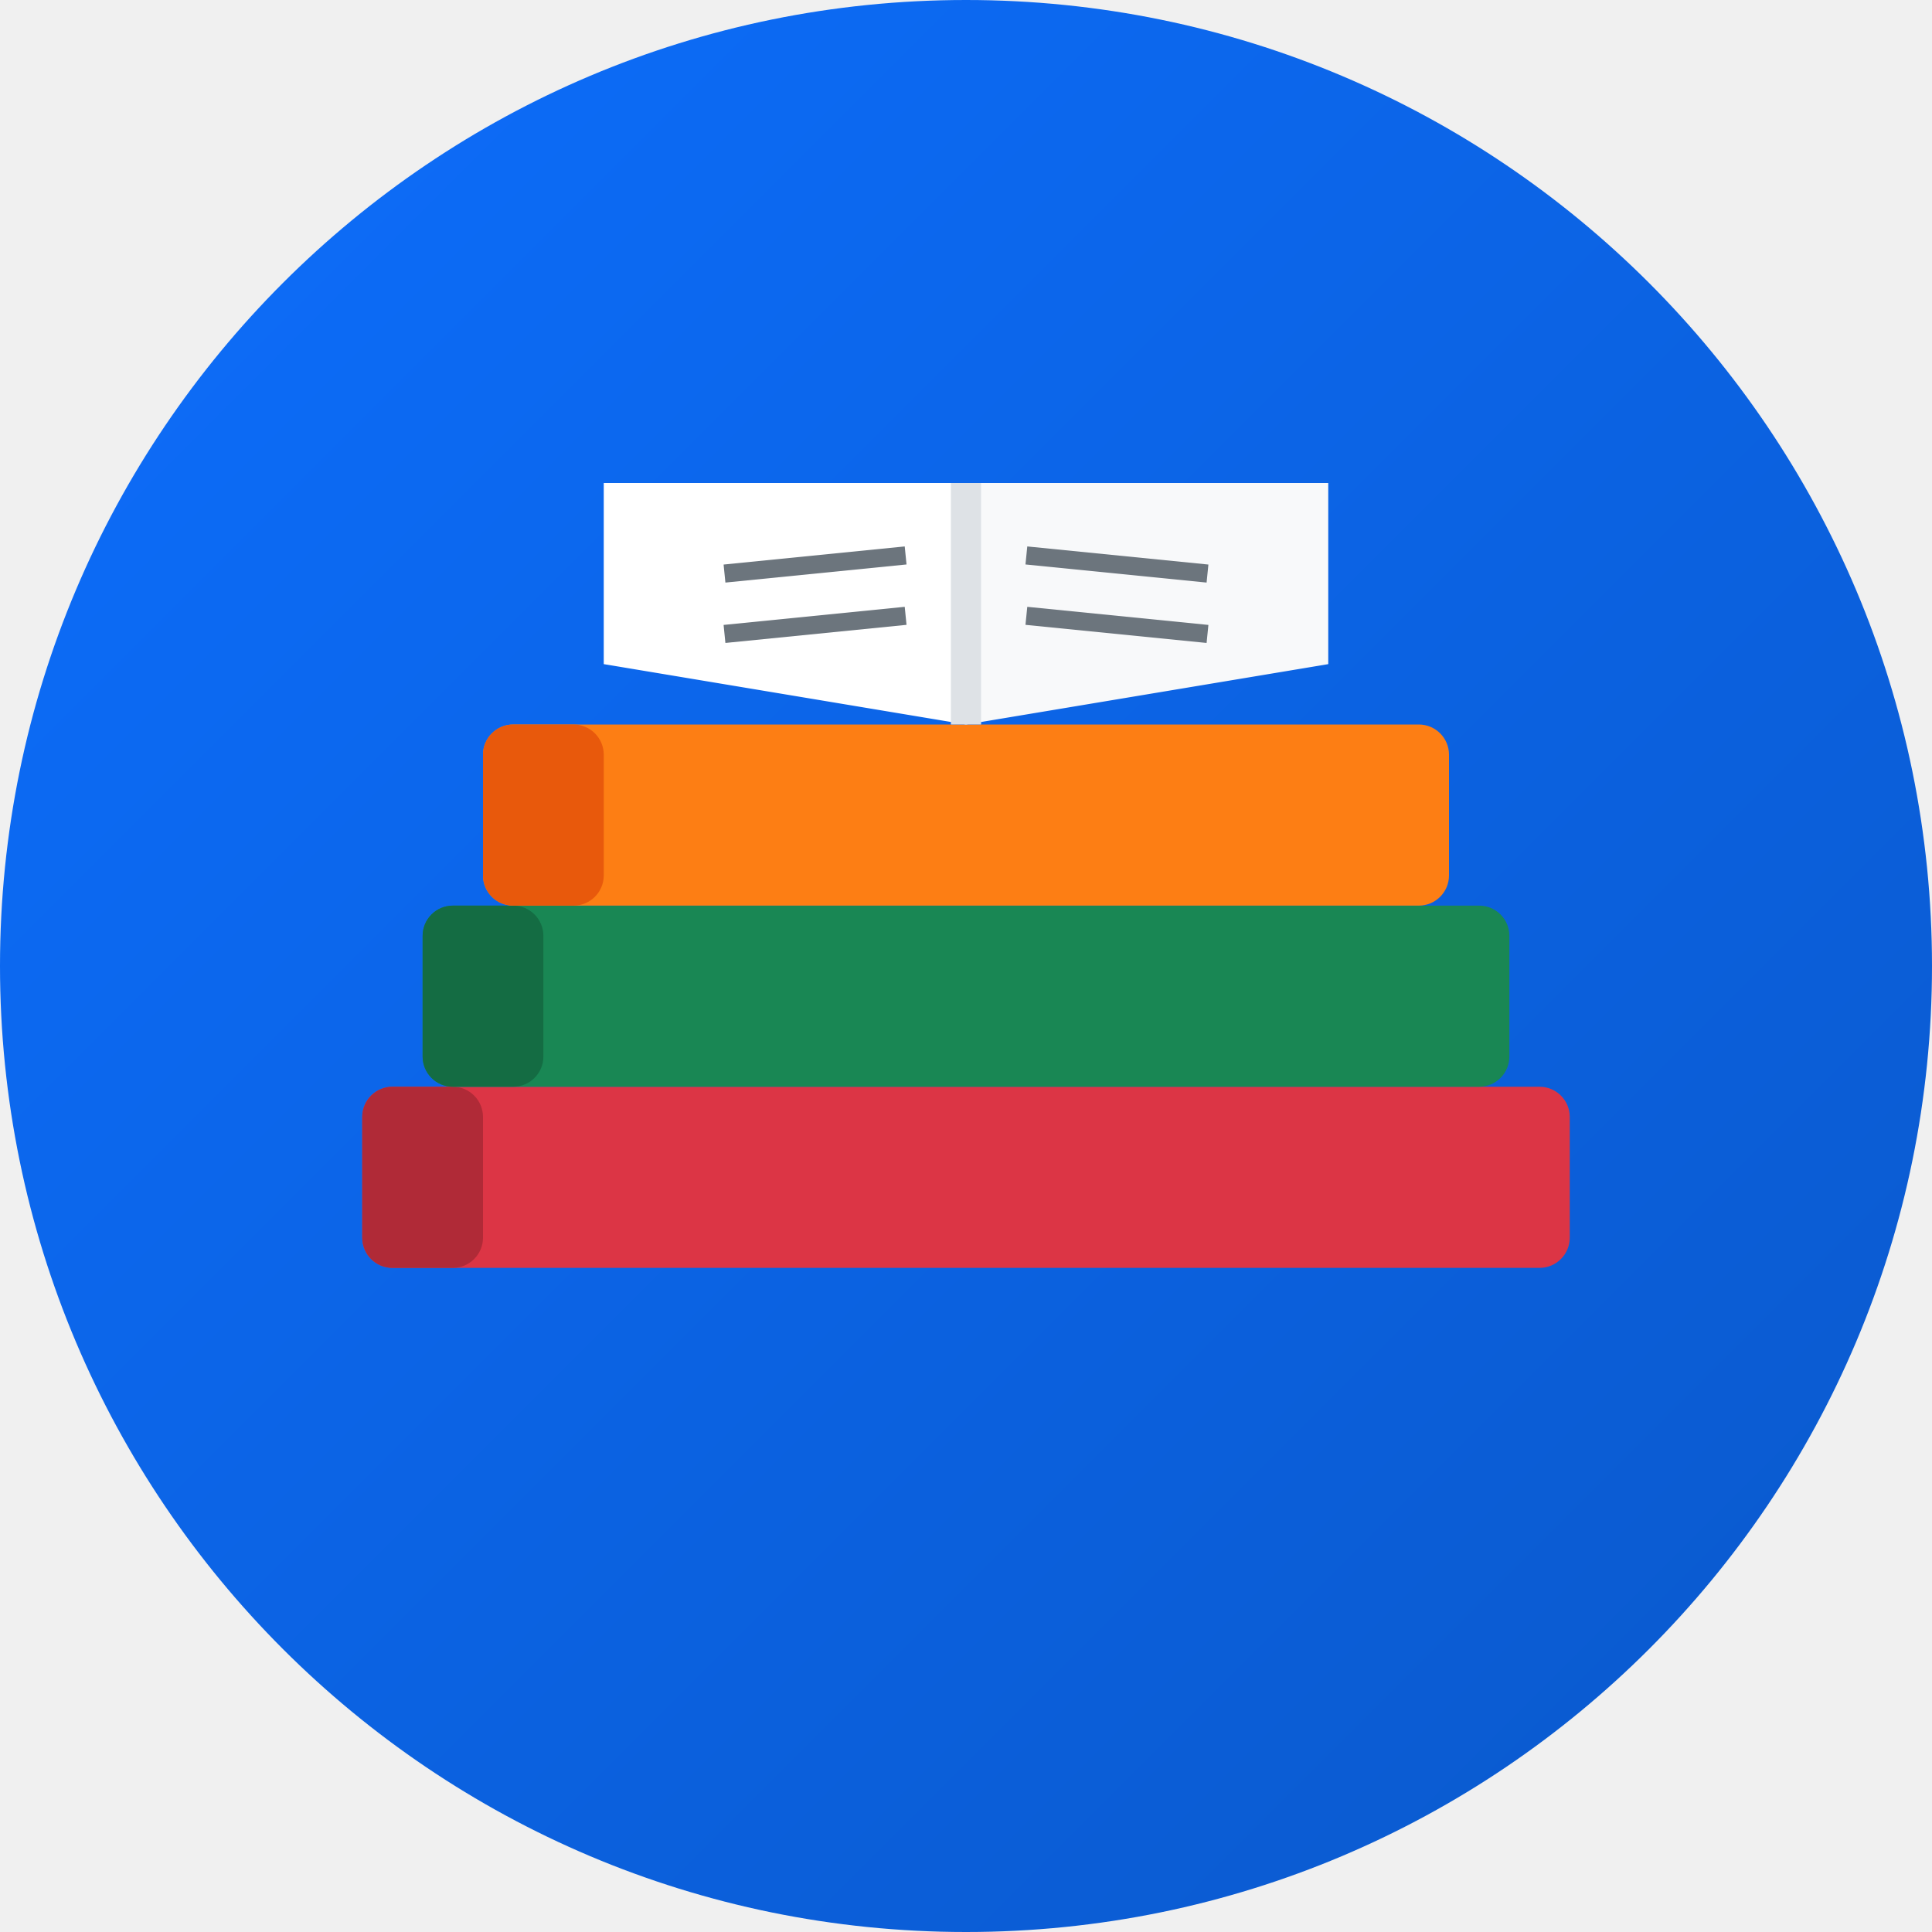
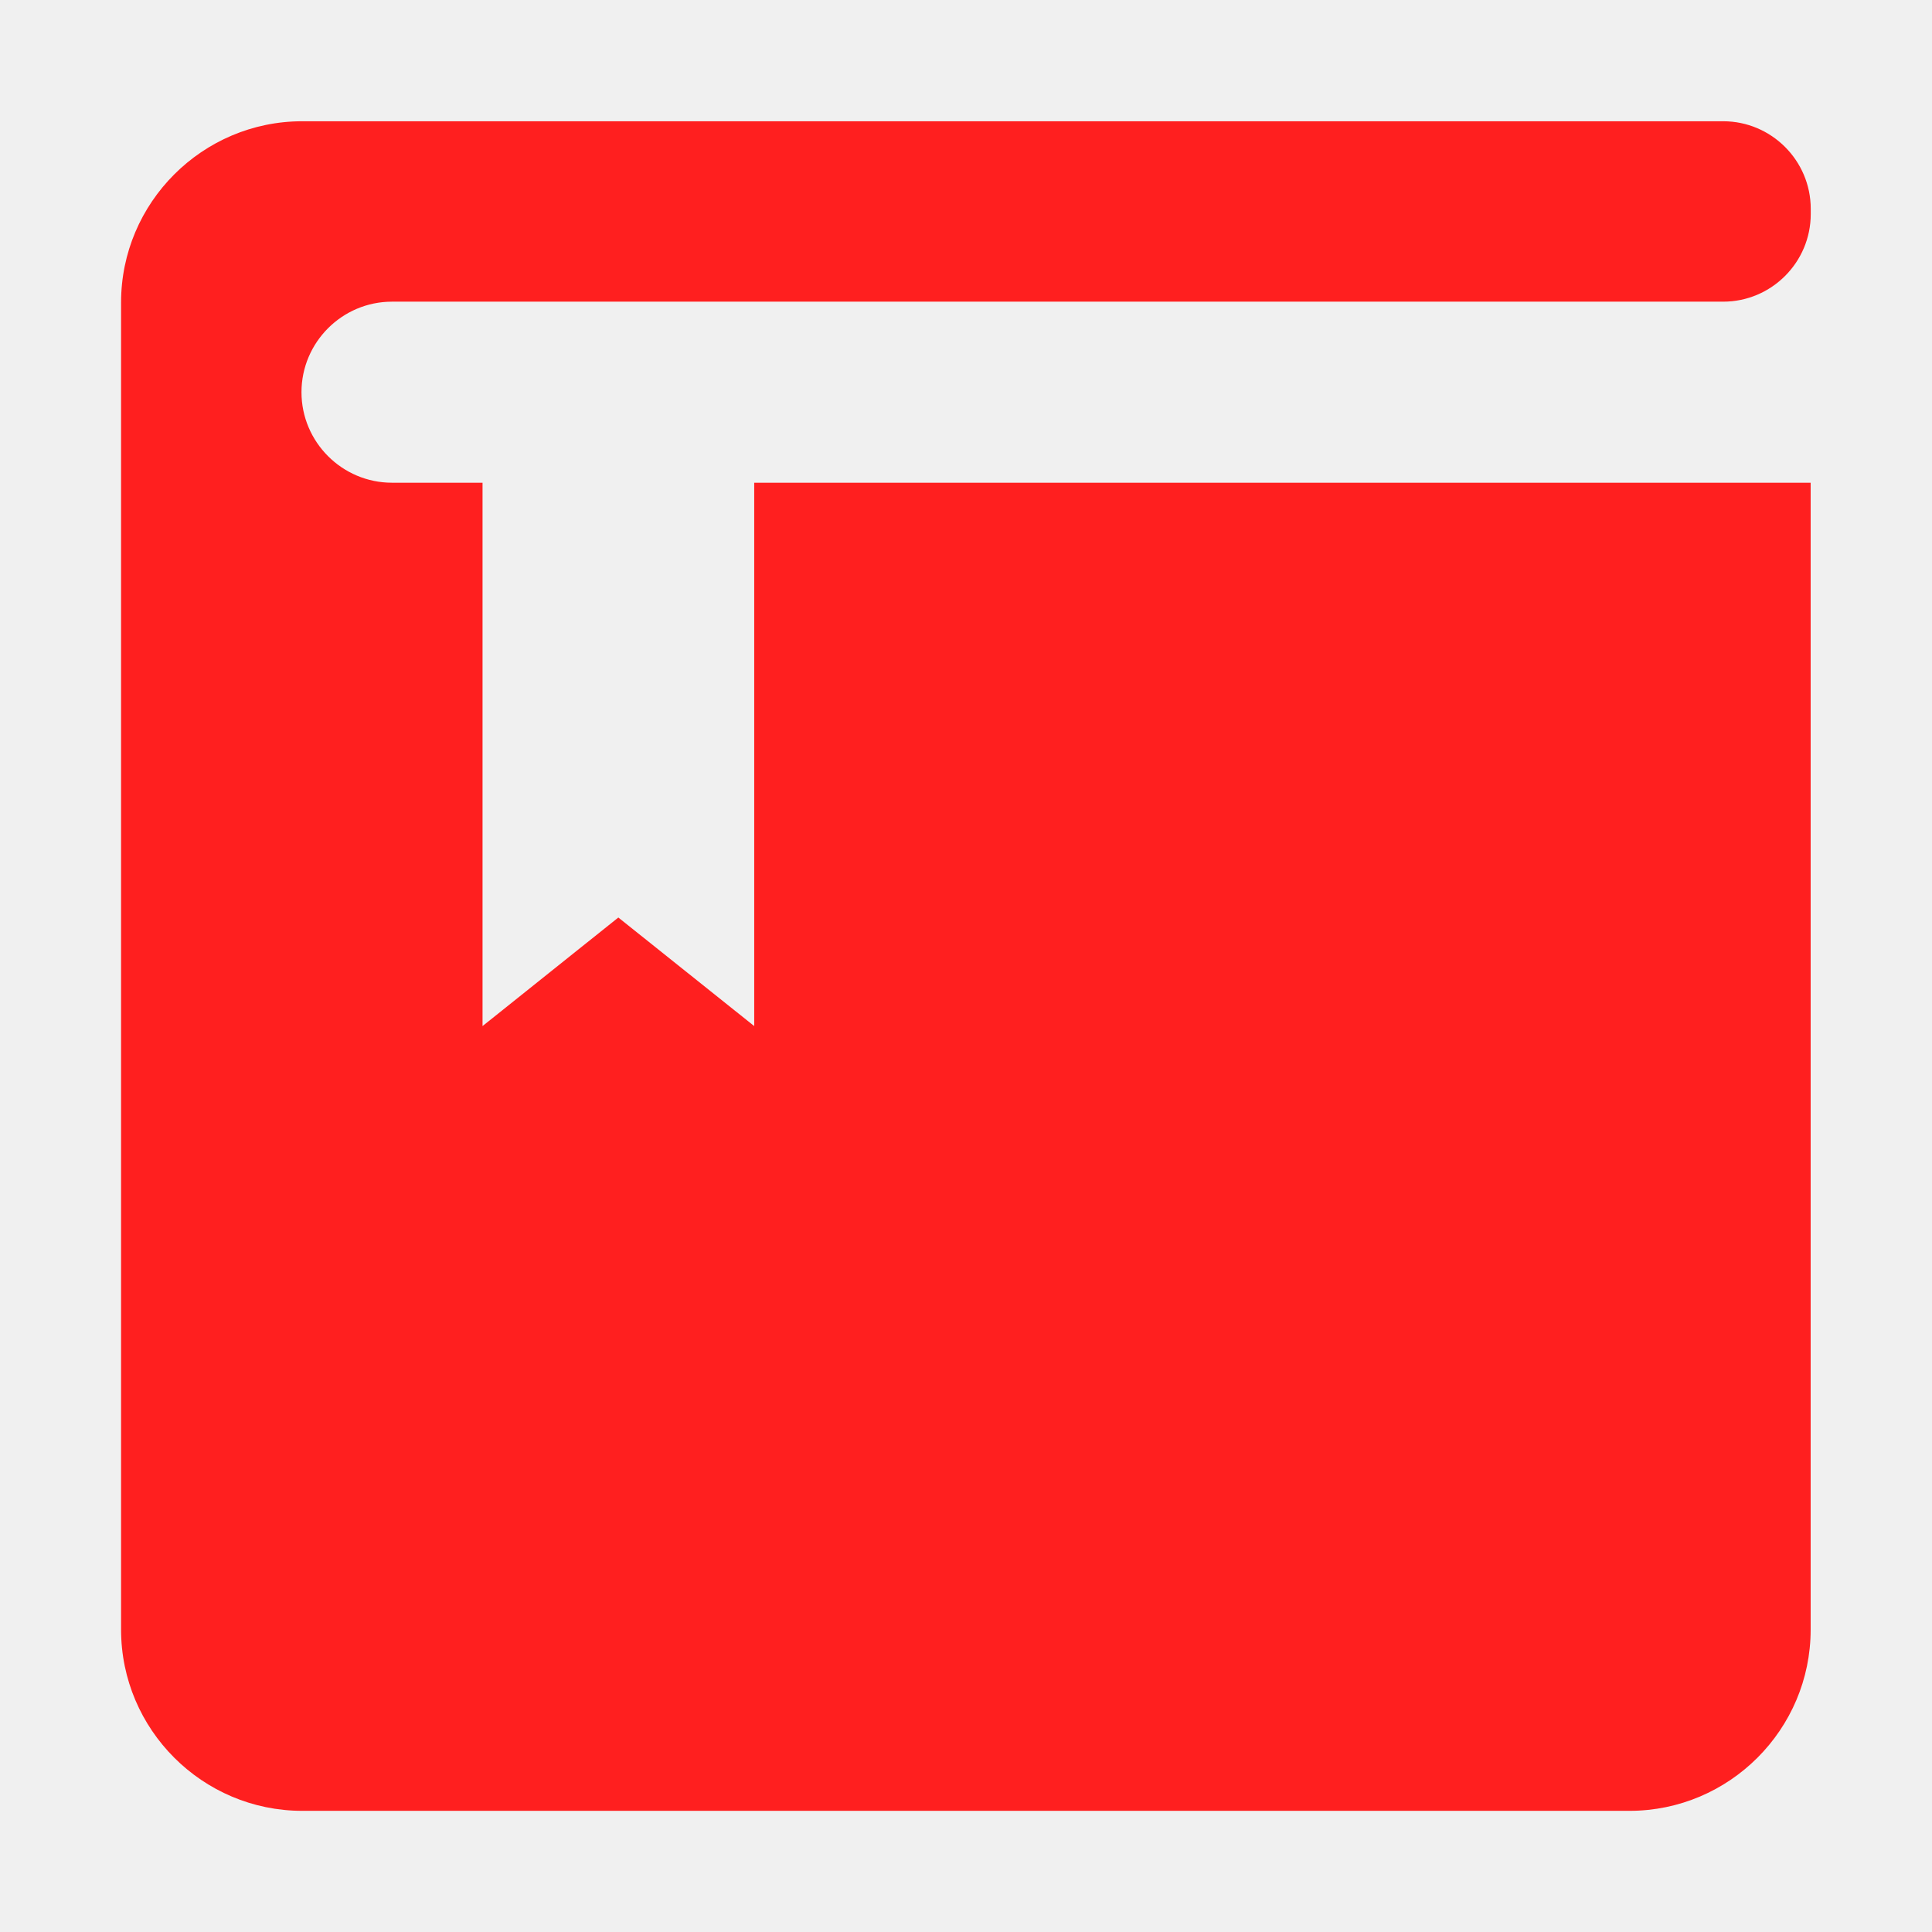
- <svg xmlns="http://www.w3.org/2000/svg" viewBox="0 0 32 32" width="32" height="32">
-   <defs>
-     <linearGradient id="bg" x1="0%" y1="0%" x2="100%" y2="100%">
-       <stop offset="0%" style="stop-color:#0d6efd;stop-opacity:1" />
-       <stop offset="100%" style="stop-color:#0a58ca;stop-opacity:1" />
-     </linearGradient>
-   </defs>
-   <circle cx="16" cy="16" r="16" fill="url(#bg)" />
-   <g>
-     <rect x="6" y="18" width="20" height="3" rx="0.5" fill="#dc3545" />
-     <rect x="6" y="18" width="2" height="3" rx="0.5" fill="#b02a37" />
-     <rect x="7" y="15" width="18" height="3" rx="0.5" fill="#198754" />
-     <rect x="7" y="15" width="2" height="3" rx="0.5" fill="#146c43" />
-     <rect x="8" y="12" width="16" height="3" rx="0.5" fill="#fd7e14" />
-     <rect x="8" y="12" width="2" height="3" rx="0.5" fill="#e8590c" />
-     <path d="M10 8 L16 8 L16 12 L10 11 Z" fill="white" />
-     <path d="M16 8 L22 8 L22 11 L16 12 Z" fill="#f8f9fa" />
-     <line x1="16" y1="8" x2="16" y2="12" stroke="#dee2e6" stroke-width="0.5" />
-     <line x1="12" y1="9.5" x2="15" y2="9.2" stroke="#6c757d" stroke-width="0.3" />
-     <line x1="12" y1="10.5" x2="15" y2="10.2" stroke="#6c757d" stroke-width="0.3" />
-     <line x1="17" y1="9.2" x2="20" y2="9.5" stroke="#6c757d" stroke-width="0.3" />
-     <line x1="17" y1="10.2" x2="20" y2="10.5" stroke="#6c757d" stroke-width="0.3" />
+ <svg xmlns="http://www.w3.org/2000/svg" clip-rule="evenodd" fill-rule="evenodd" image-rendering="optimizeQuality" shape-rendering="geometricPrecision" text-rendering="geometricPrecision" viewBox="0 0 21 21">
+   <g id="图层_x0020_1">
+     <path d="m0 0h21v21h-21z" fill="none" />
+     <path d="m3.286 1.318h15.444c.524 0 .952.427.952.952v.057c0 .524-.427.952-.952.952h-14.469c-.542 0-.984.442-.984.984 0 .542.442.984.984.984h.984v5.906l1.476-1.18 1.477 1.18v-5.906h11.483v12.467c0 1.084-.884 1.969-1.969 1.969h-14.427c-1.084 0-1.969-.884-1.969-1.969v-14.427c0-1.084.884-1.969 1.969-1.969l0-0z" fill="#ff1f1f" />
  </g>
</svg>
